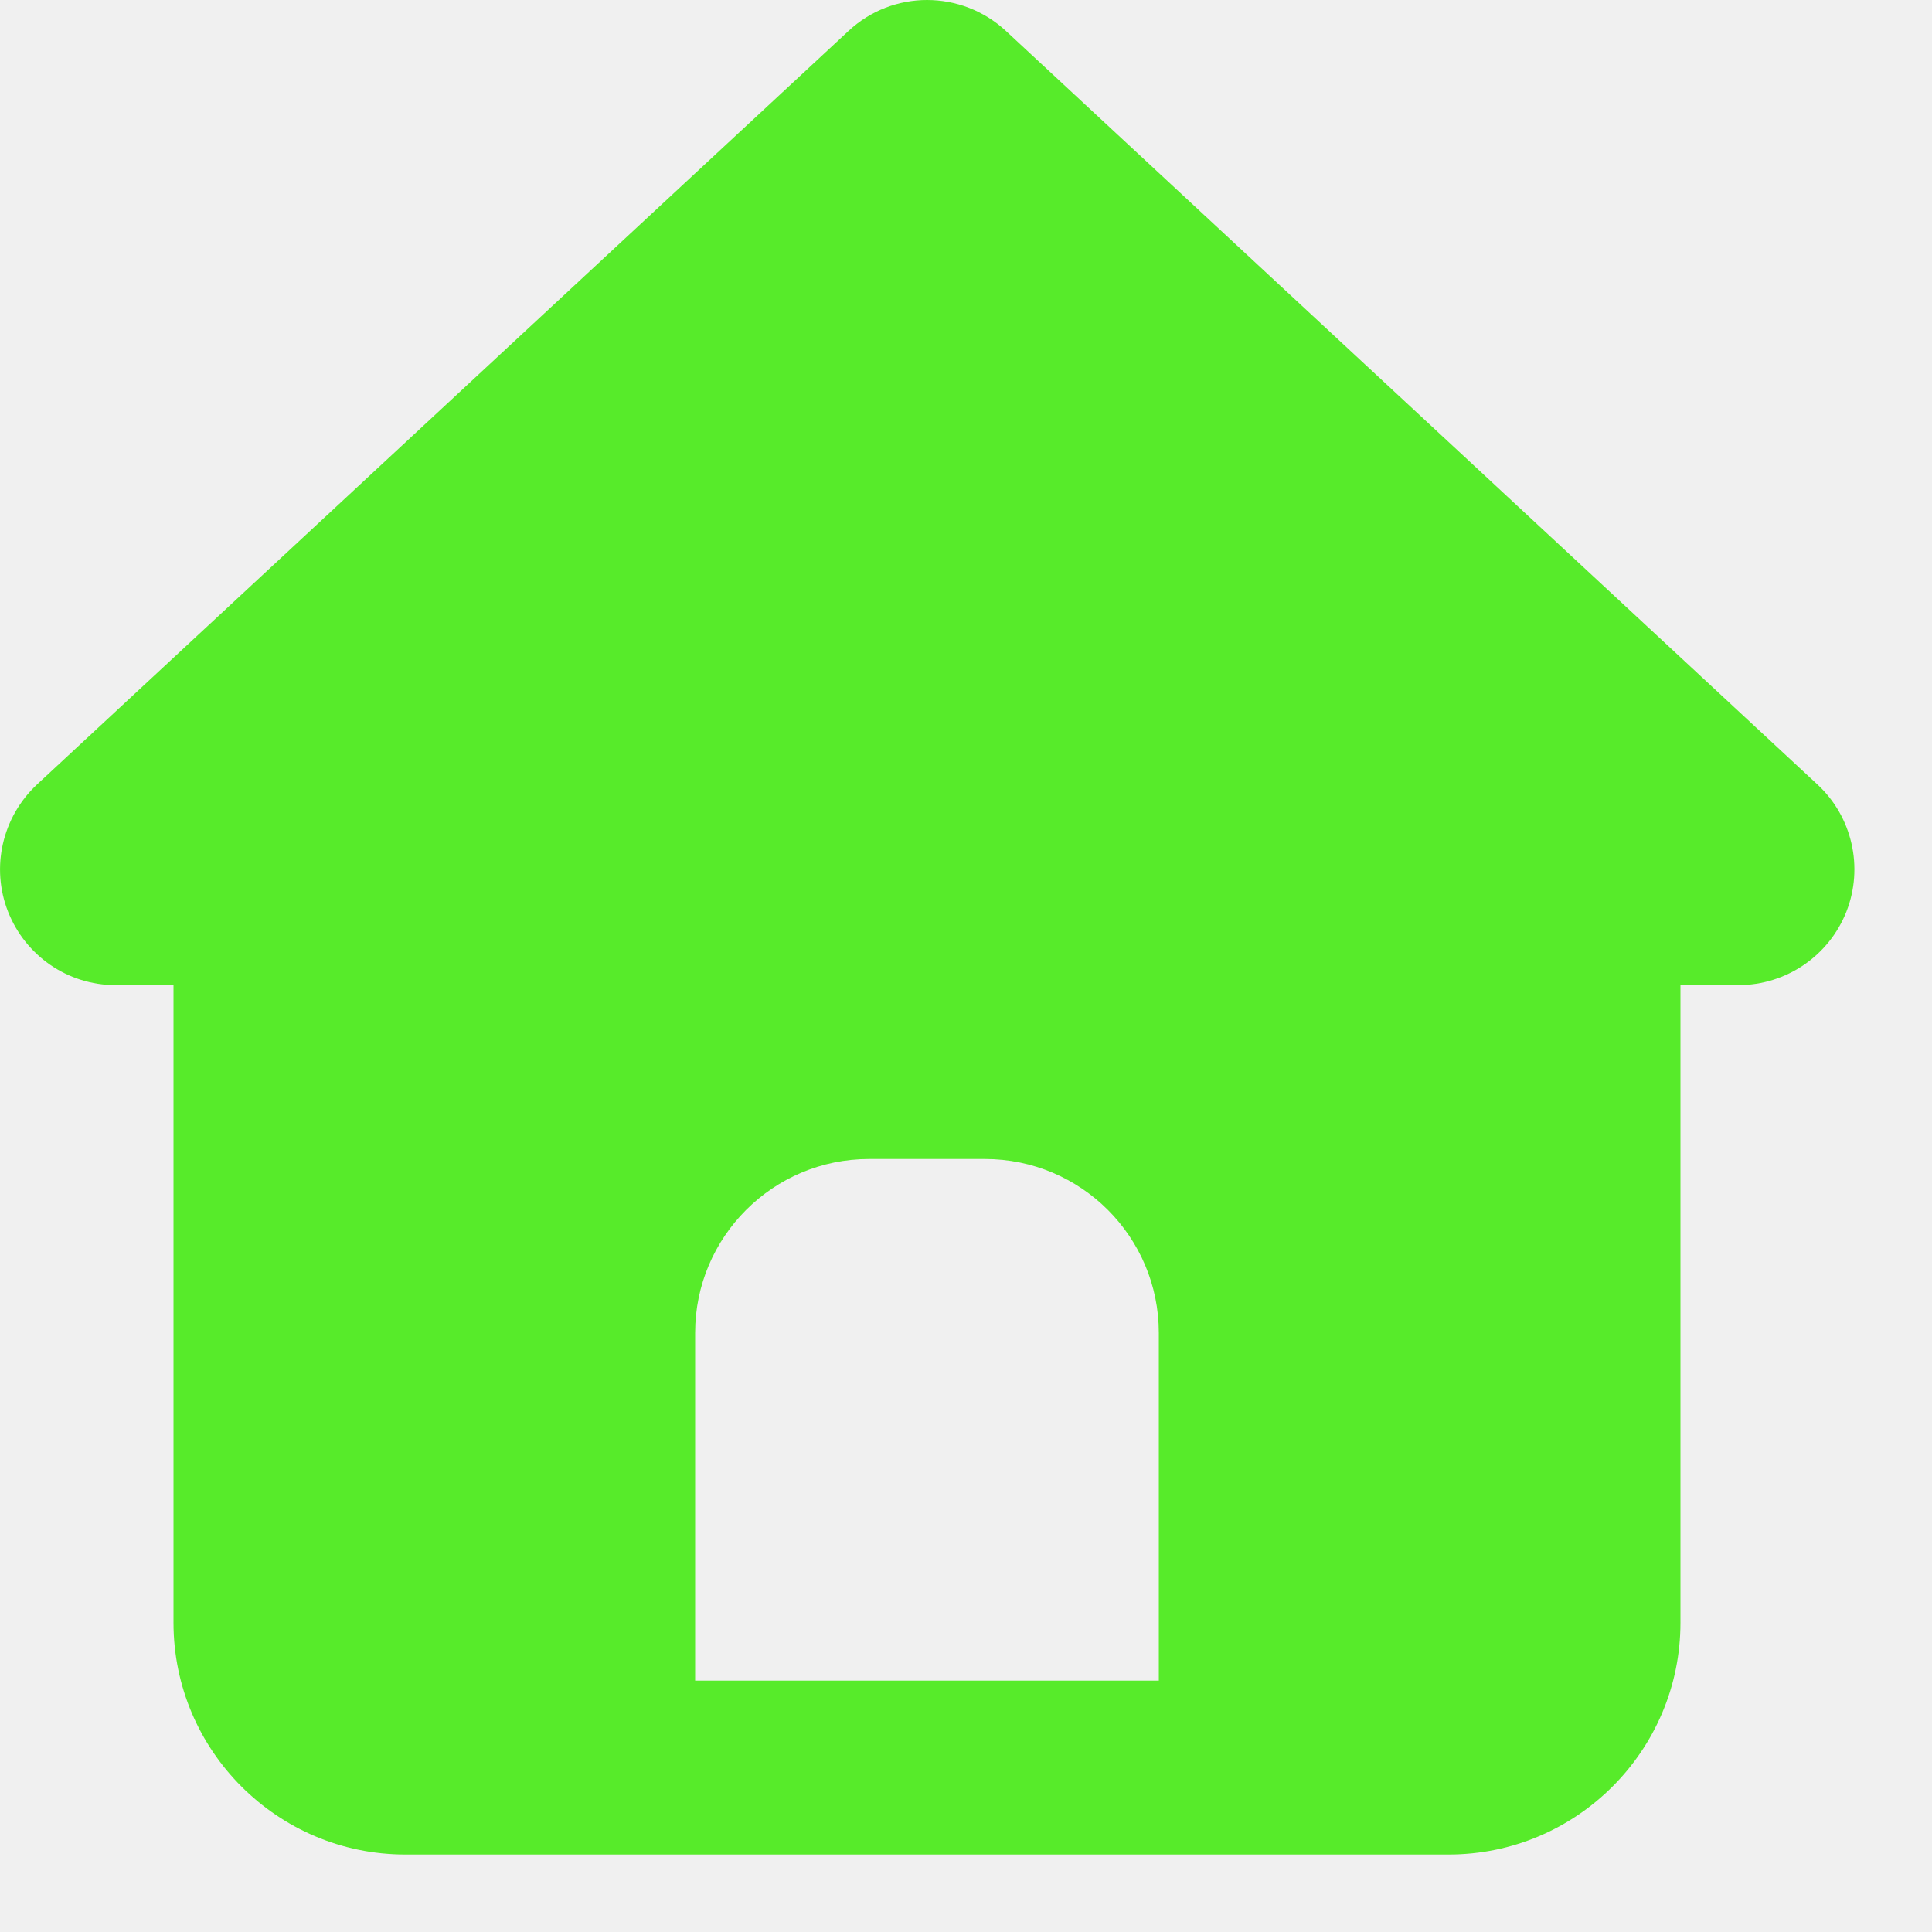
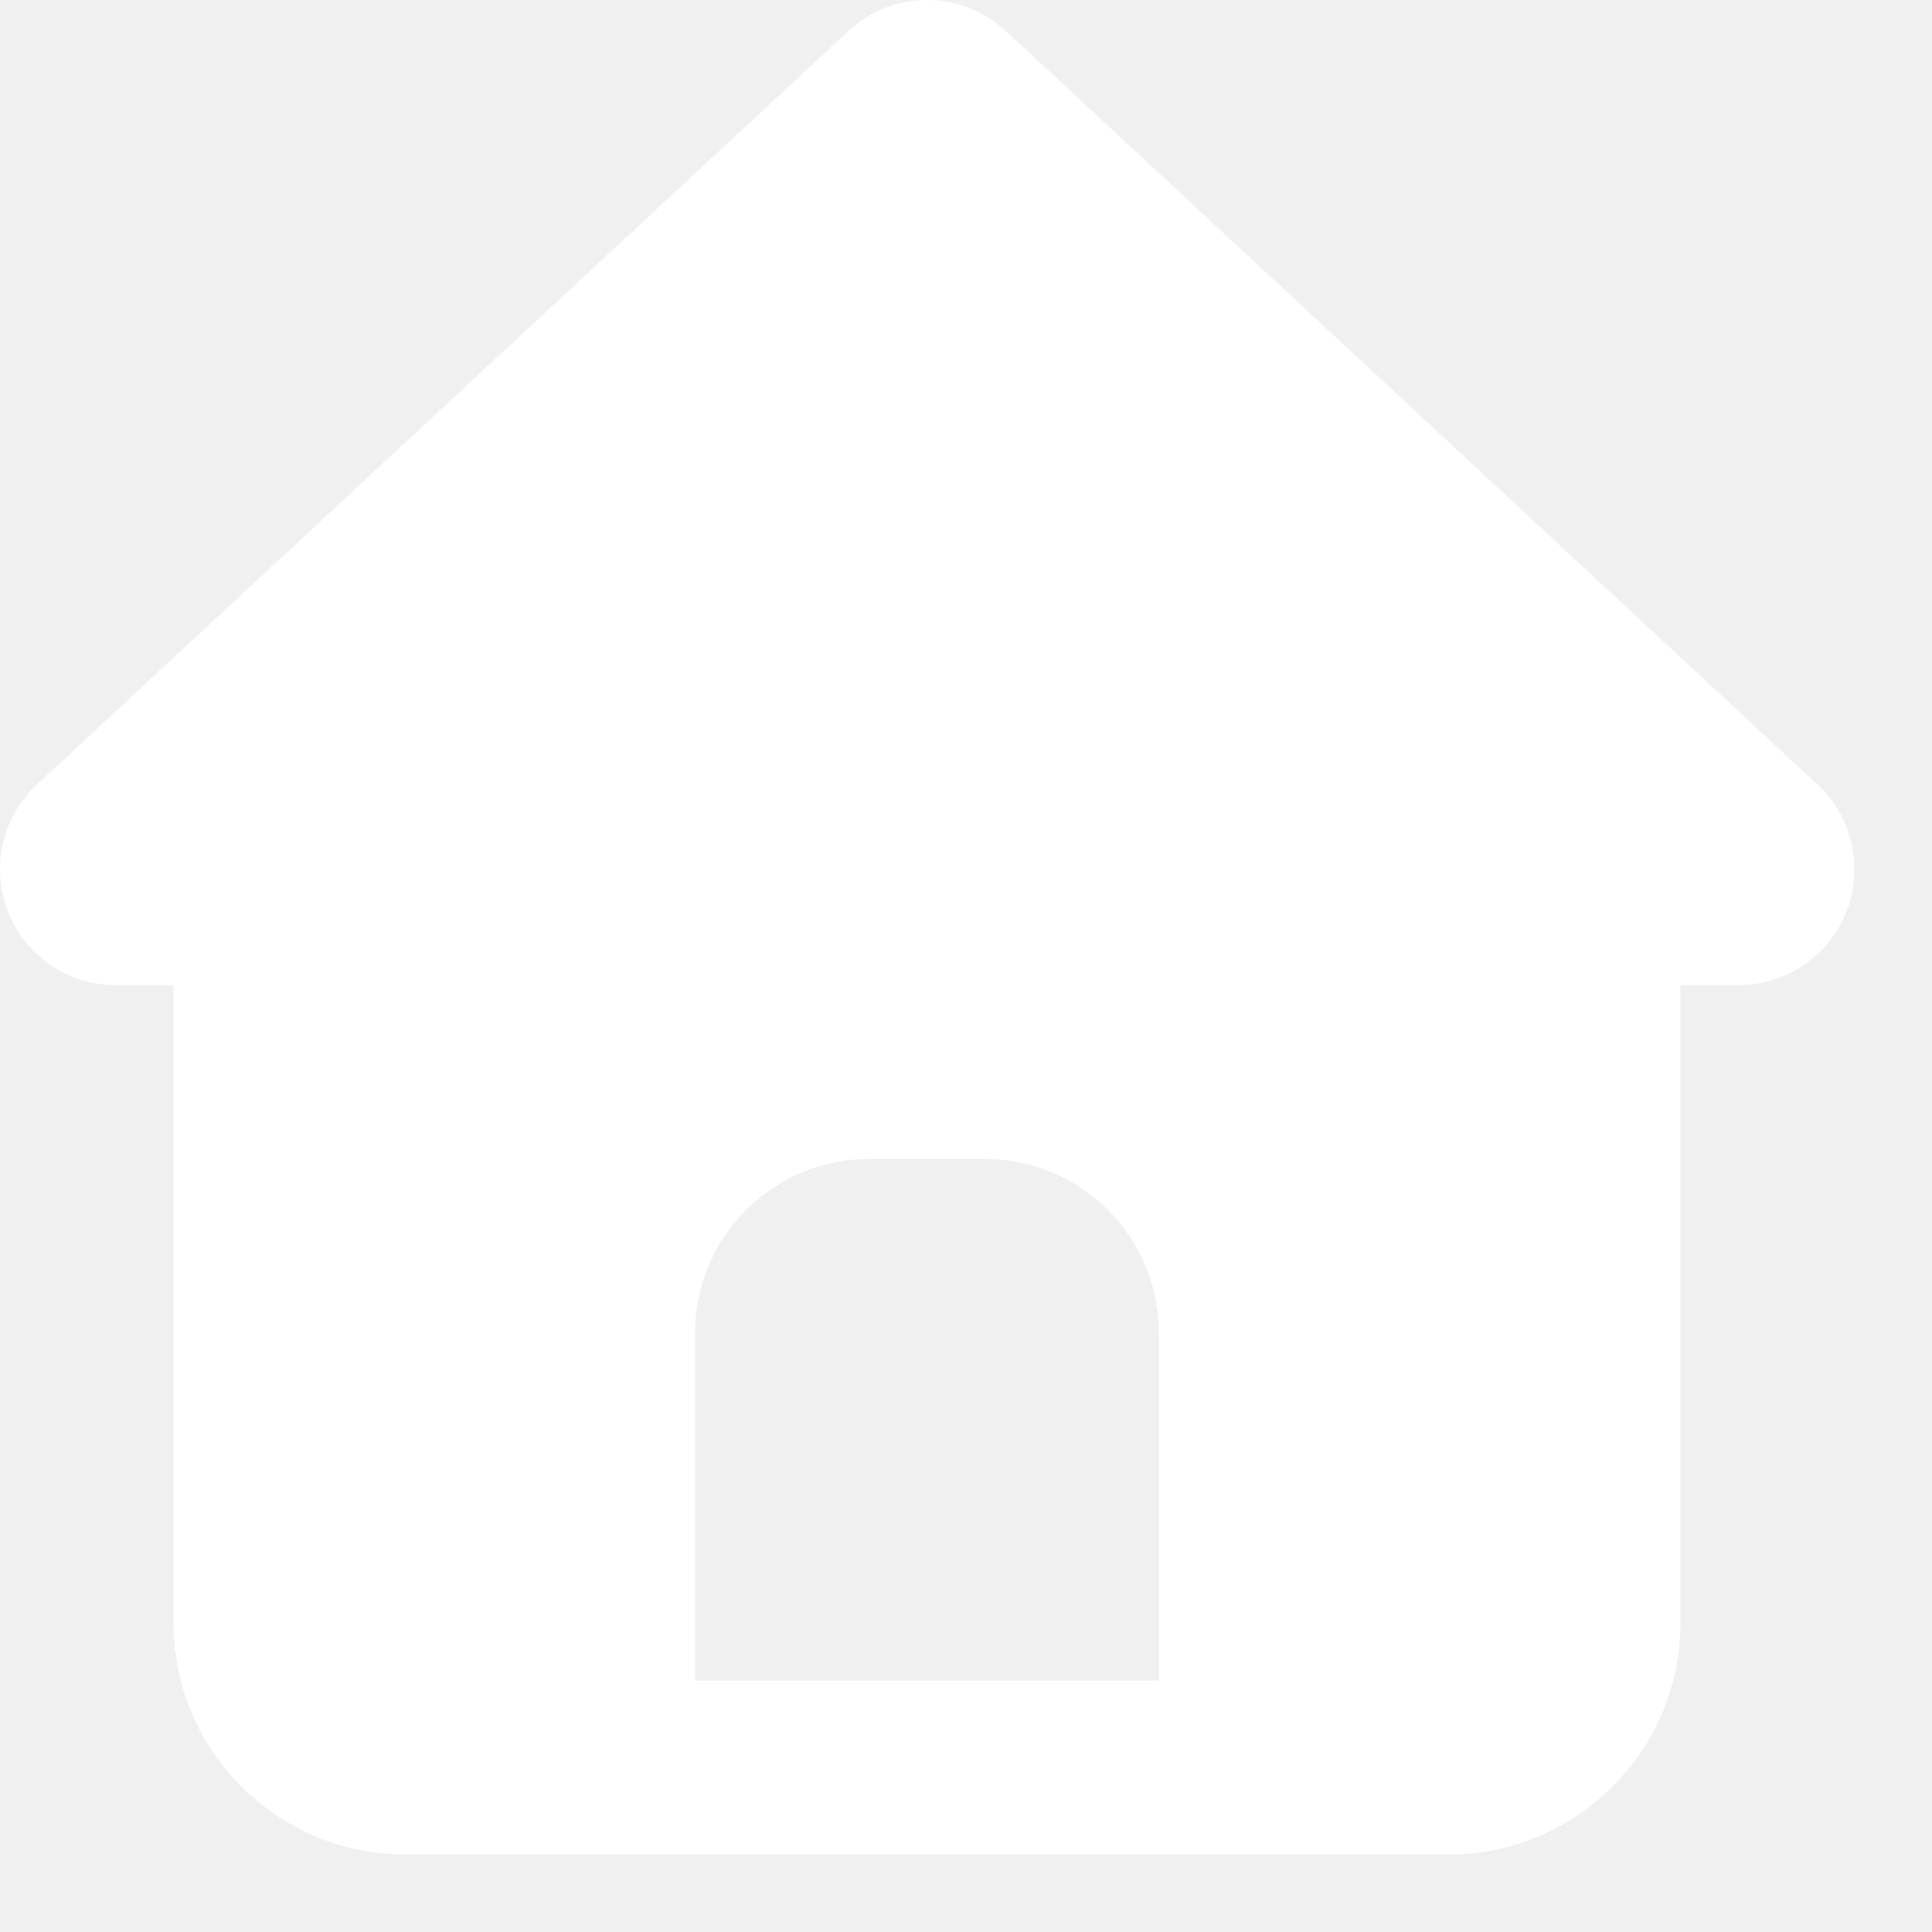
<svg xmlns="http://www.w3.org/2000/svg" width="20" height="20" viewBox="0 0 20 20" fill="none">
-   <path d="M10.414 0.321C9.953 -0.107 9.24 -0.107 8.783 0.321L0.383 8.121C0.023 8.458 -0.097 8.979 0.083 9.437C0.263 9.894 0.701 10.198 1.196 10.198H1.796V16.798C1.796 18.122 2.873 19.198 4.196 19.198H14.996C16.32 19.198 17.396 18.122 17.396 16.798V10.198H17.996C18.491 10.198 18.934 9.894 19.114 9.437C19.294 8.979 19.174 8.454 18.814 8.121L10.414 0.321ZM8.996 11.998H10.196C11.19 11.998 11.996 12.804 11.996 13.798V17.398H7.196V13.798C7.196 12.804 8.003 11.998 8.996 11.998Z" fill="#57EB2A" />
+   <path d="M10.414 0.321C9.953 -0.107 9.24 -0.107 8.783 0.321L0.383 8.121C0.023 8.458 -0.097 8.979 0.083 9.437C0.263 9.894 0.701 10.198 1.196 10.198H1.796V16.798C1.796 18.122 2.873 19.198 4.196 19.198H14.996C16.32 19.198 17.396 18.122 17.396 16.798V10.198H17.996C18.491 10.198 18.934 9.894 19.114 9.437C19.294 8.979 19.174 8.454 18.814 8.121L10.414 0.321ZM8.996 11.998H10.196C11.19 11.998 11.996 12.804 11.996 13.798V17.398H7.196V13.798C7.196 12.804 8.003 11.998 8.996 11.998Z" fill="#FFFFFF" />
</svg>
